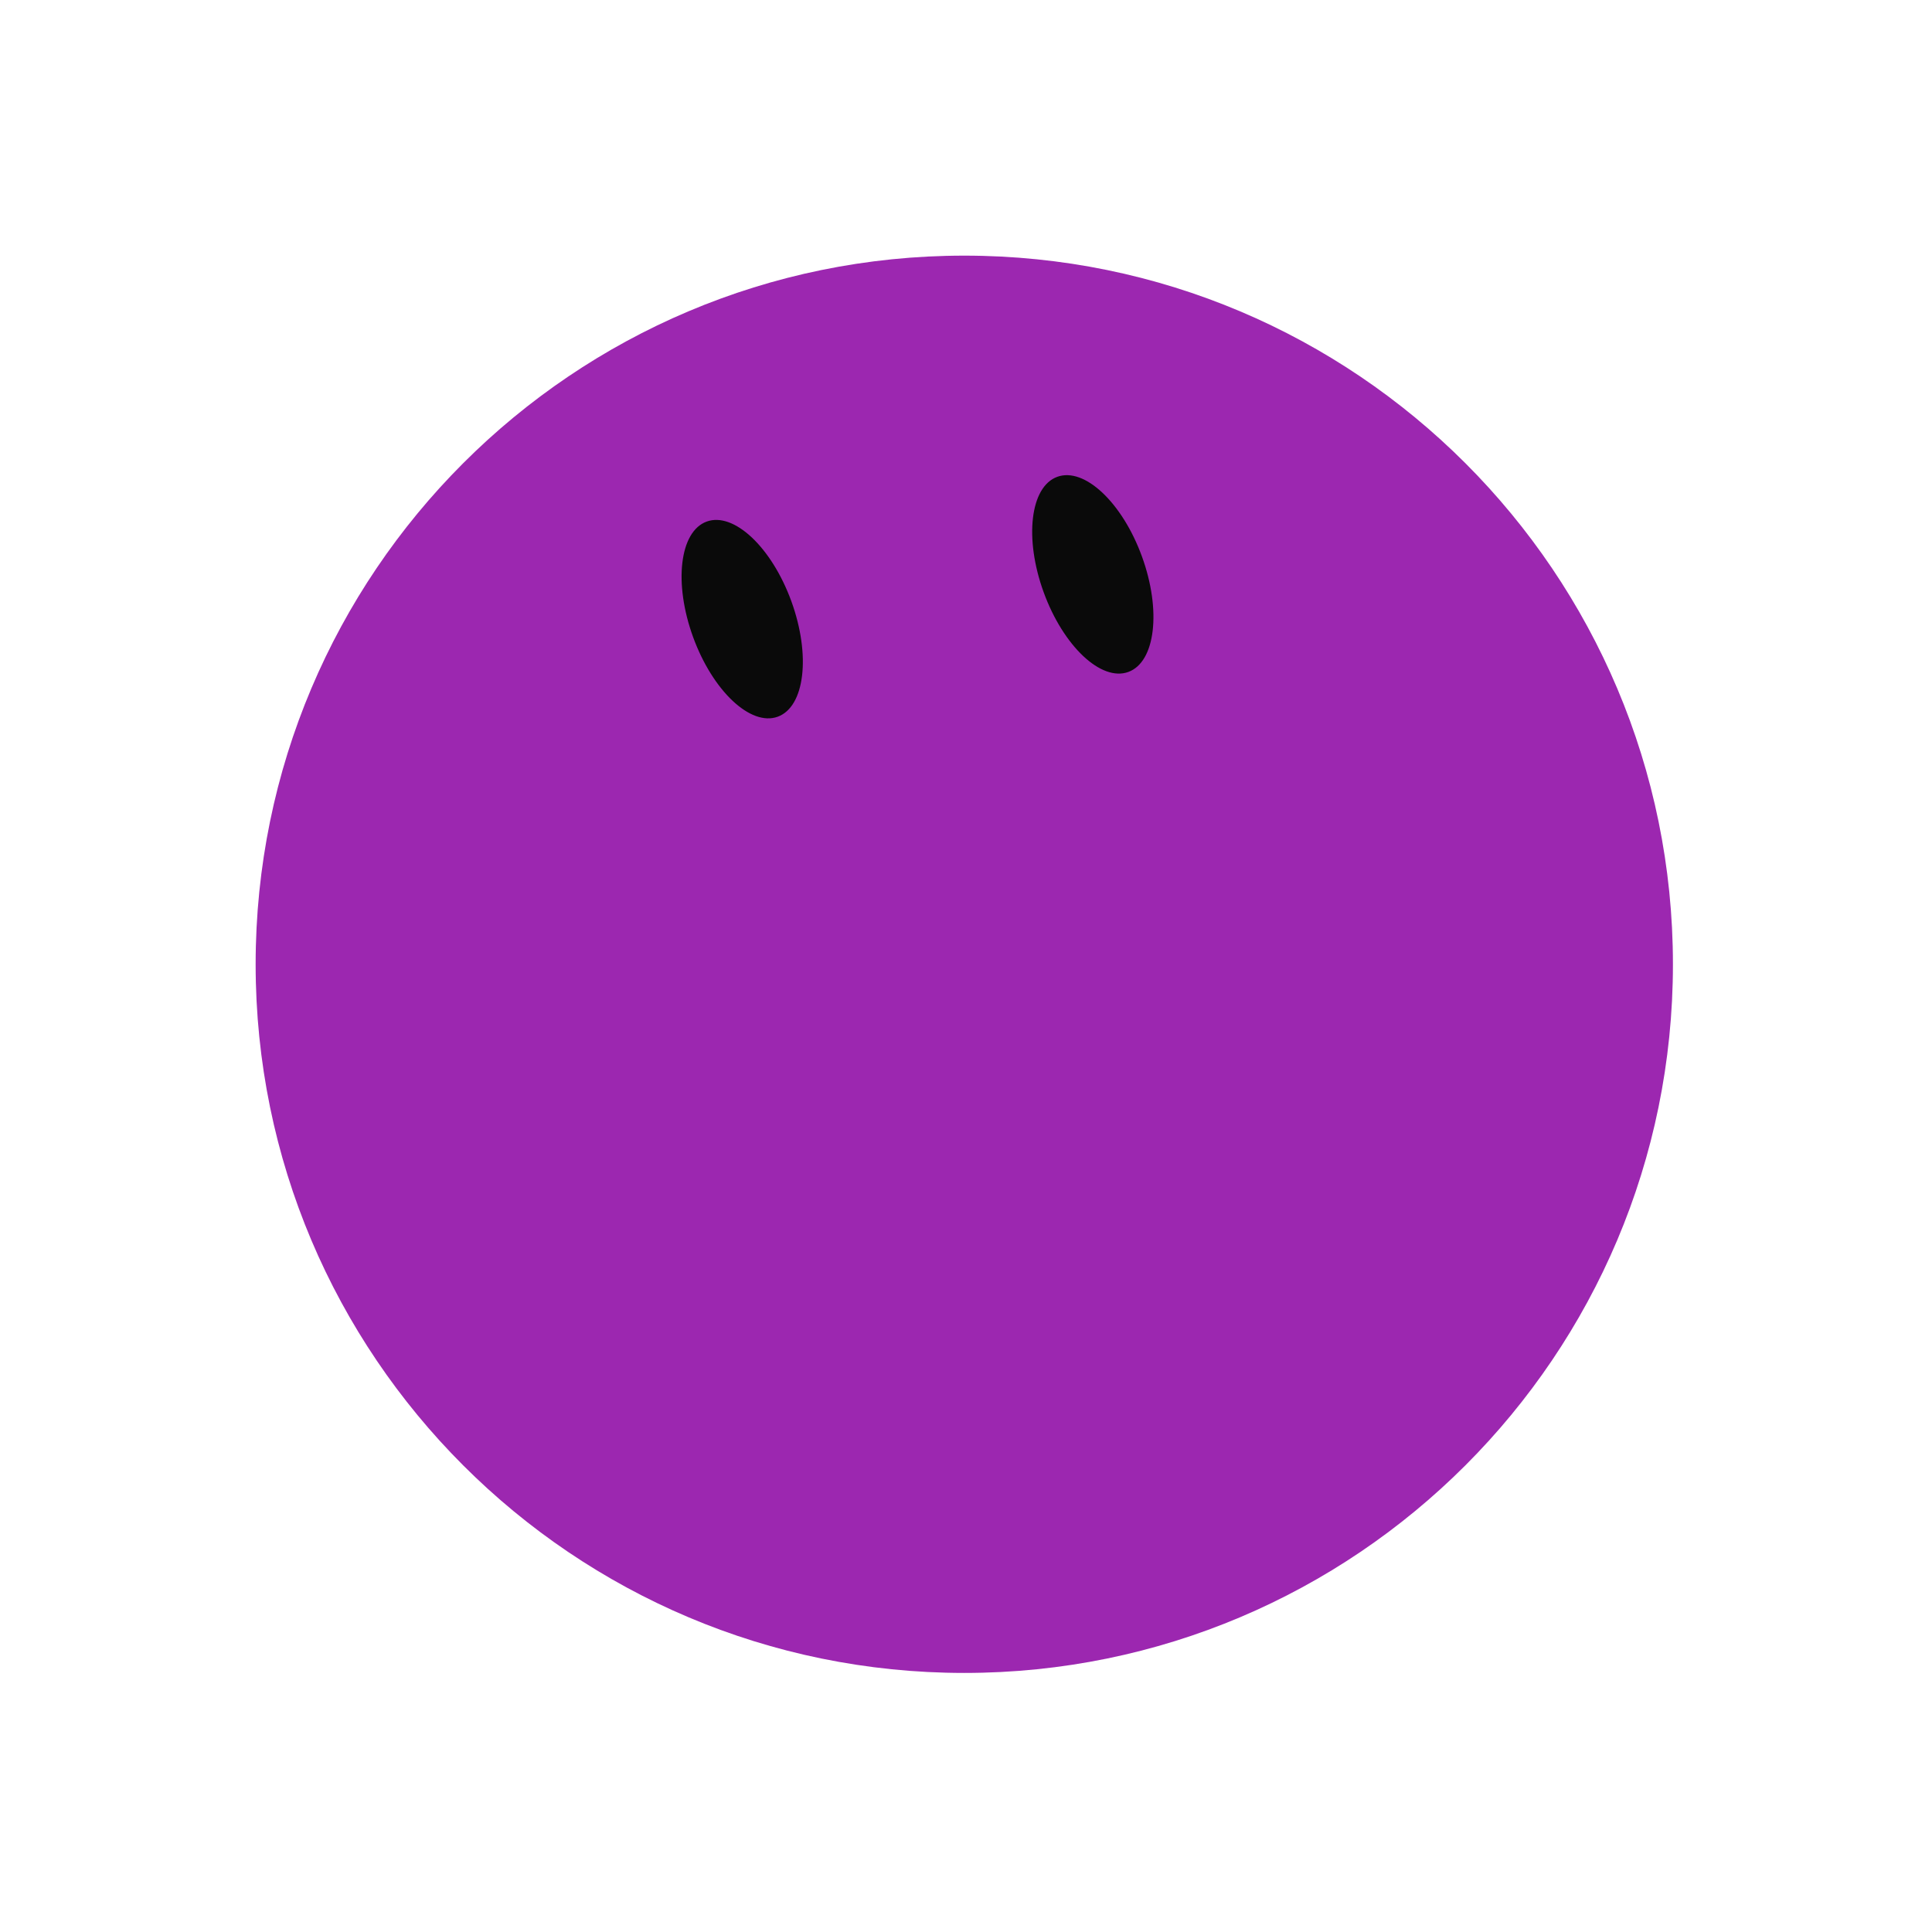
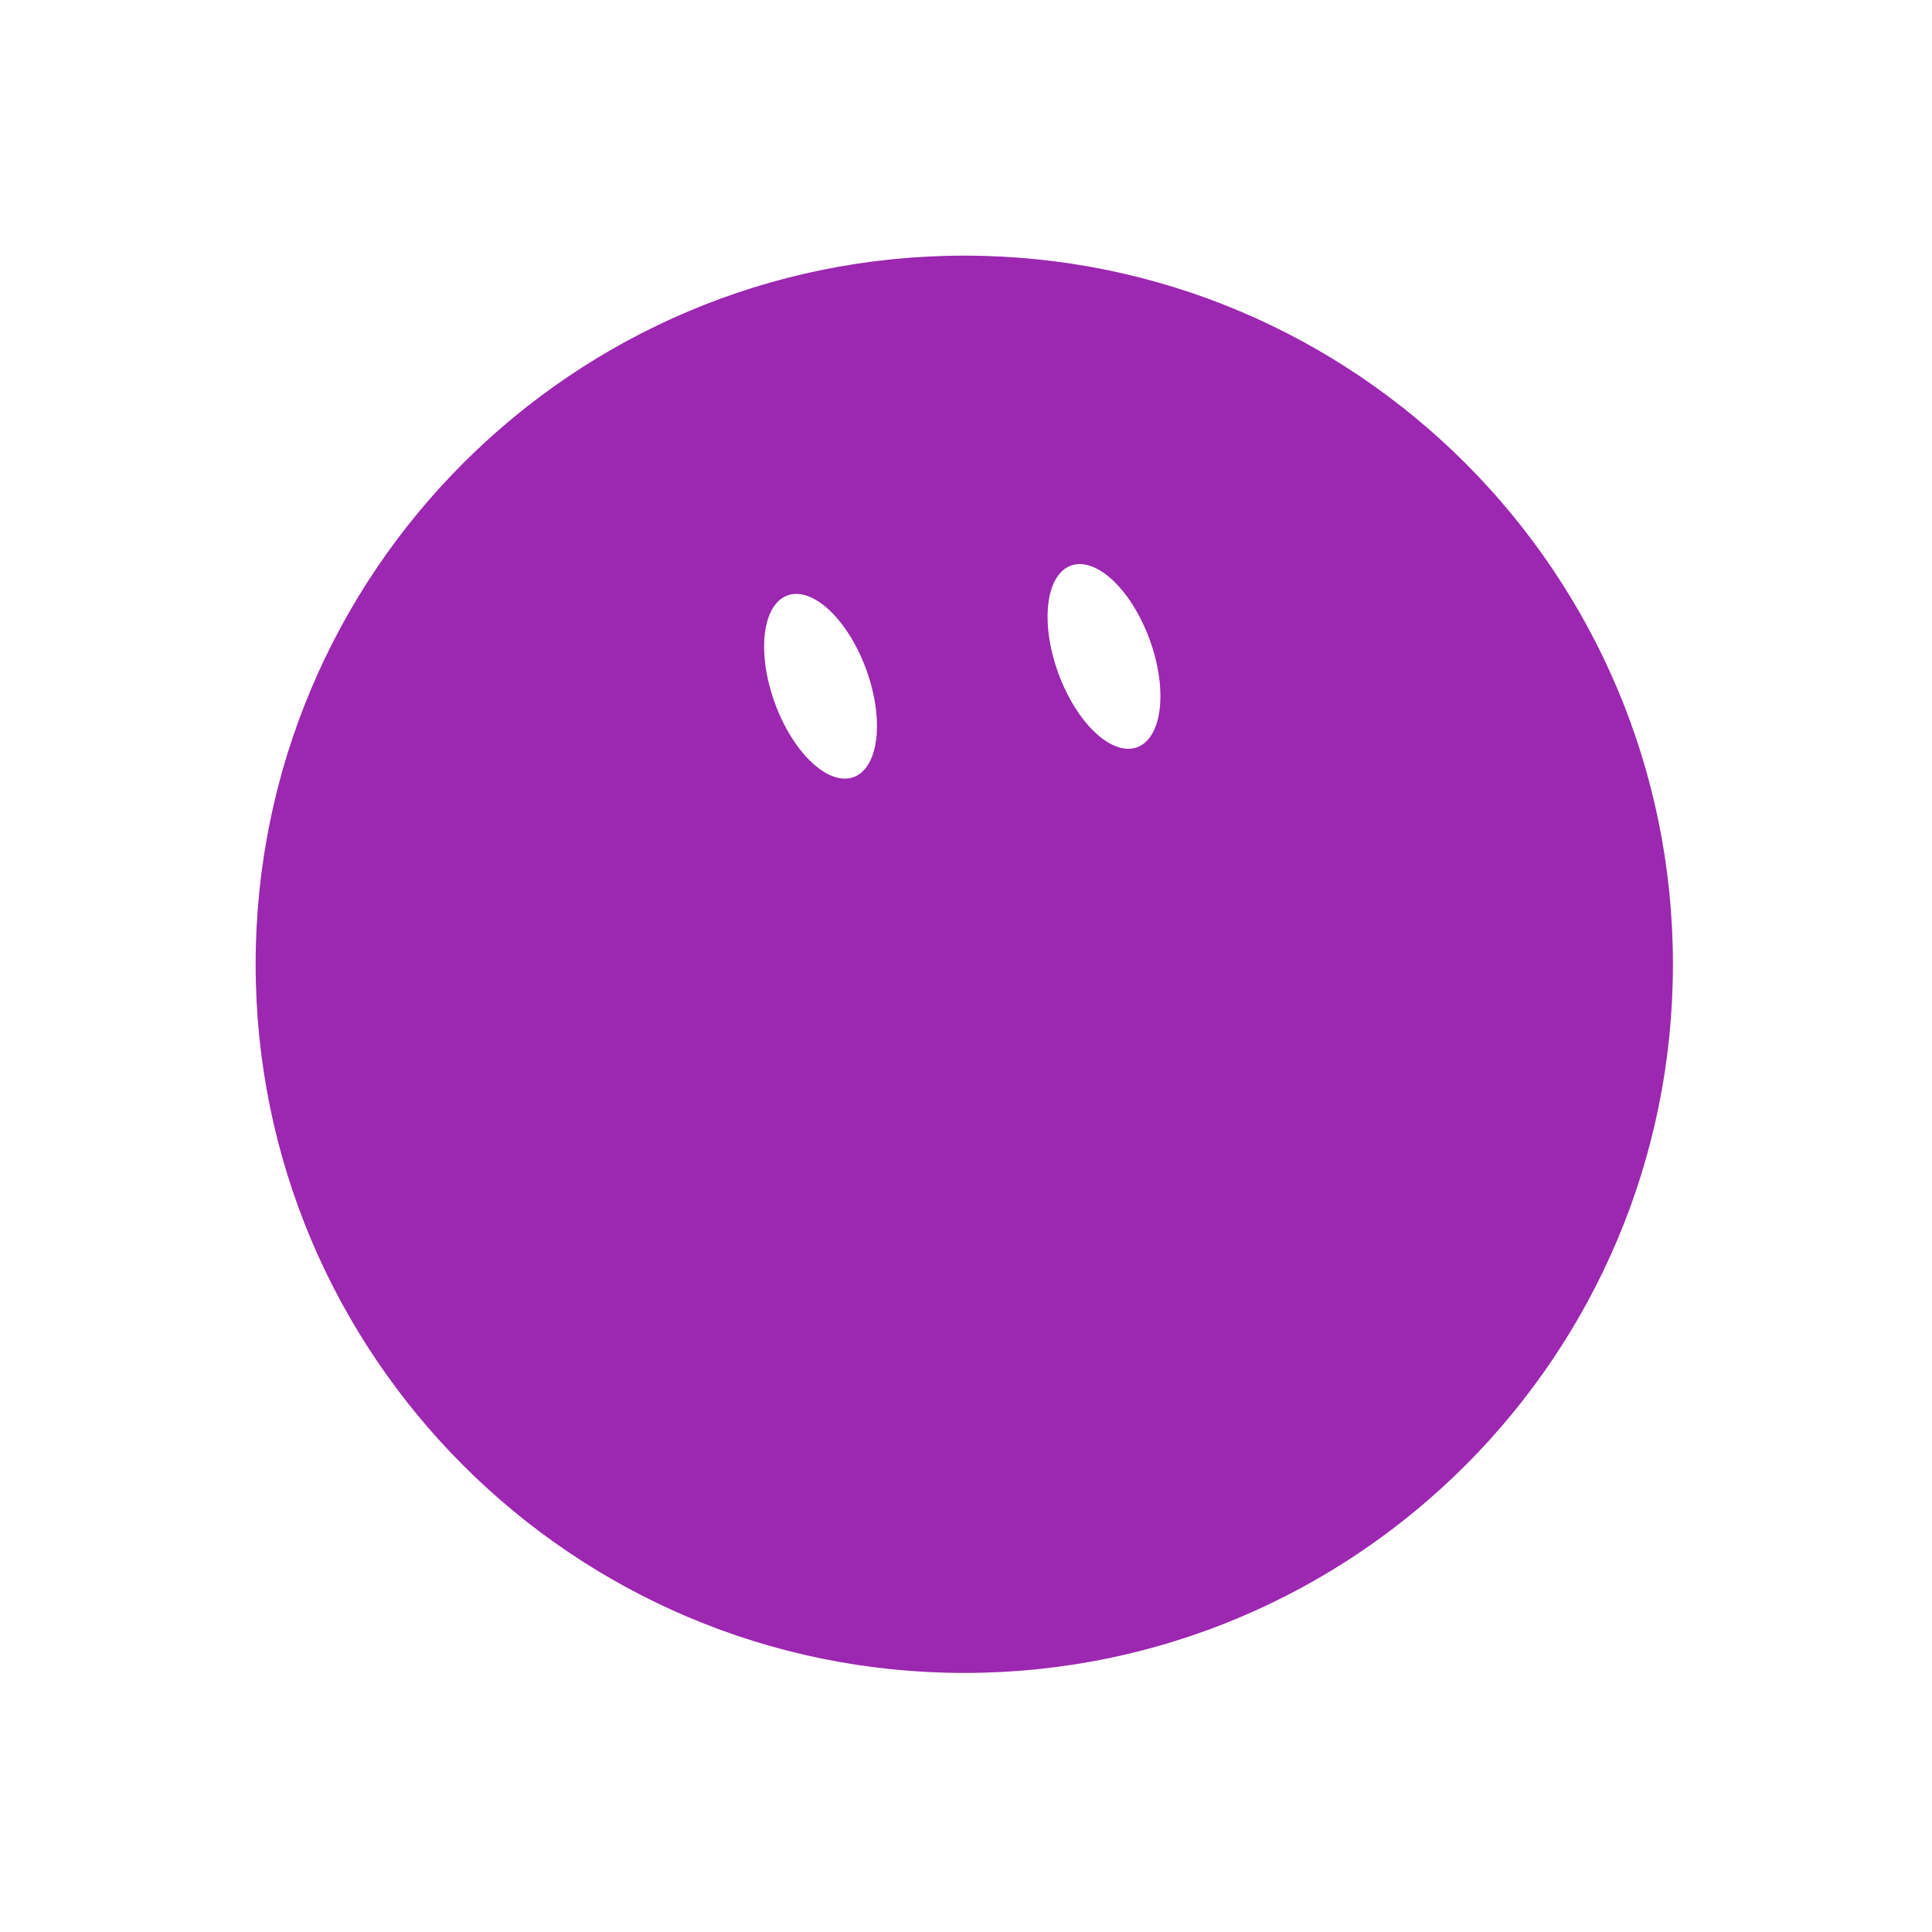
<svg xmlns="http://www.w3.org/2000/svg" width="229" height="229" viewBox="-15 -15 259 259">
  <g class="grok-bot-mark" data-product-id="egg" data-picker-shape="circle">
-     <path class="grok-bot-mark__head" d="M 19.27,114.27 A 95,95 0 1,1 209.27,114.27 A 95,95 0 1,1 19.27,114.27 Z" fill="#9C27B0" />
-     <g class="grok-bot-mark__eyes">
-       <ellipse cx="84.50" cy="68.00" rx="7.01" ry="13.92" fill="#0A0A0A" transform="rotate(-20 84.50 68.00)" />
-       <ellipse cx="131.50" cy="62.00" rx="7.01" ry="13.92" fill="#0A0A0A" transform="rotate(-20 131.50 62.00)" />
-     </g>
+     <path class="grok-bot-mark__compound" fill="#9C27B0" fill-rule="evenodd" d="M 19.27,114.27 A 95,95 0 1,1 209.27,114.27 A 95,95 0 1,1 19.27,114.27 Z M 90.57,64.82 A 6.53,12.96 -20 0,1 101.13,74.77 A 6.53,12.96 -20 0,1 99.43,89.18 A 6.53,12.96 -20 0,1 88.87,79.23 A 6.53,12.96 -20 0,1 90.57,64.82 Z M 128.57,60.82 A 6.53,12.96 -20 0,1 139.13,70.77 A 6.53,12.96 -20 0,1 137.43,85.18 A 6.53,12.96 -20 0,1 126.87,75.23 A 6.53,12.96 -20 0,1 128.57,60.82 Z" />
  </g>
</svg>
